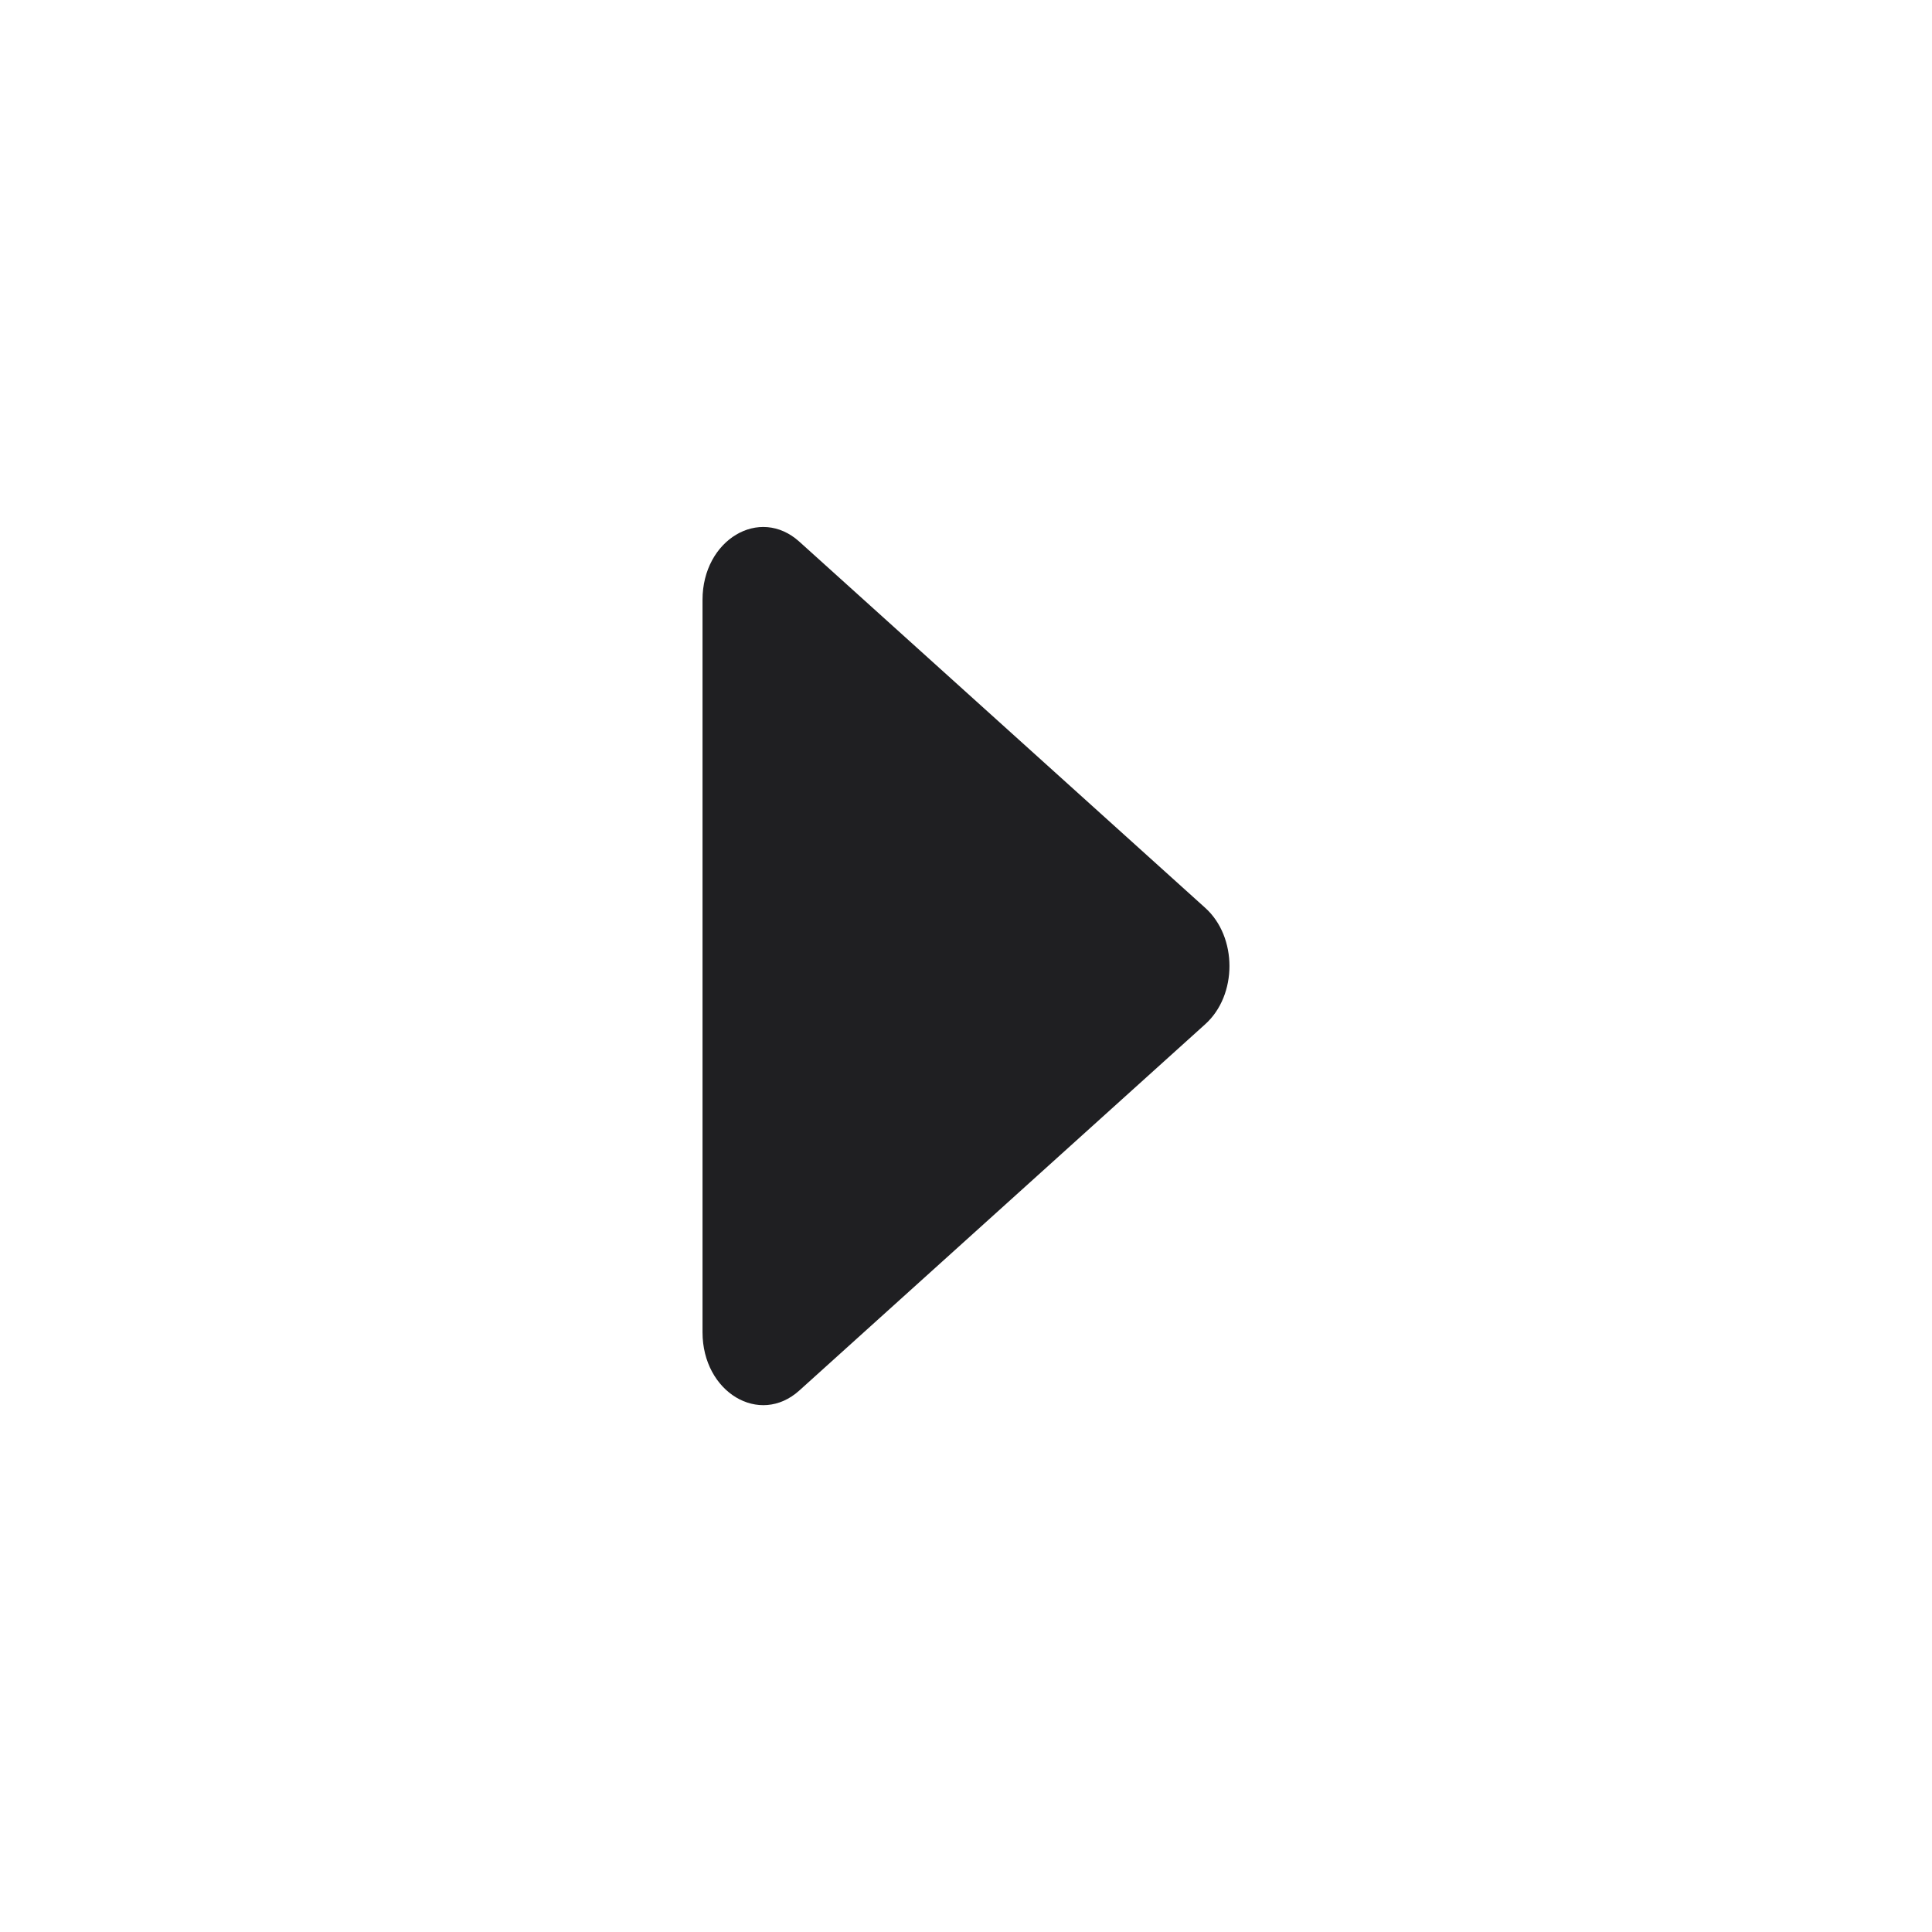
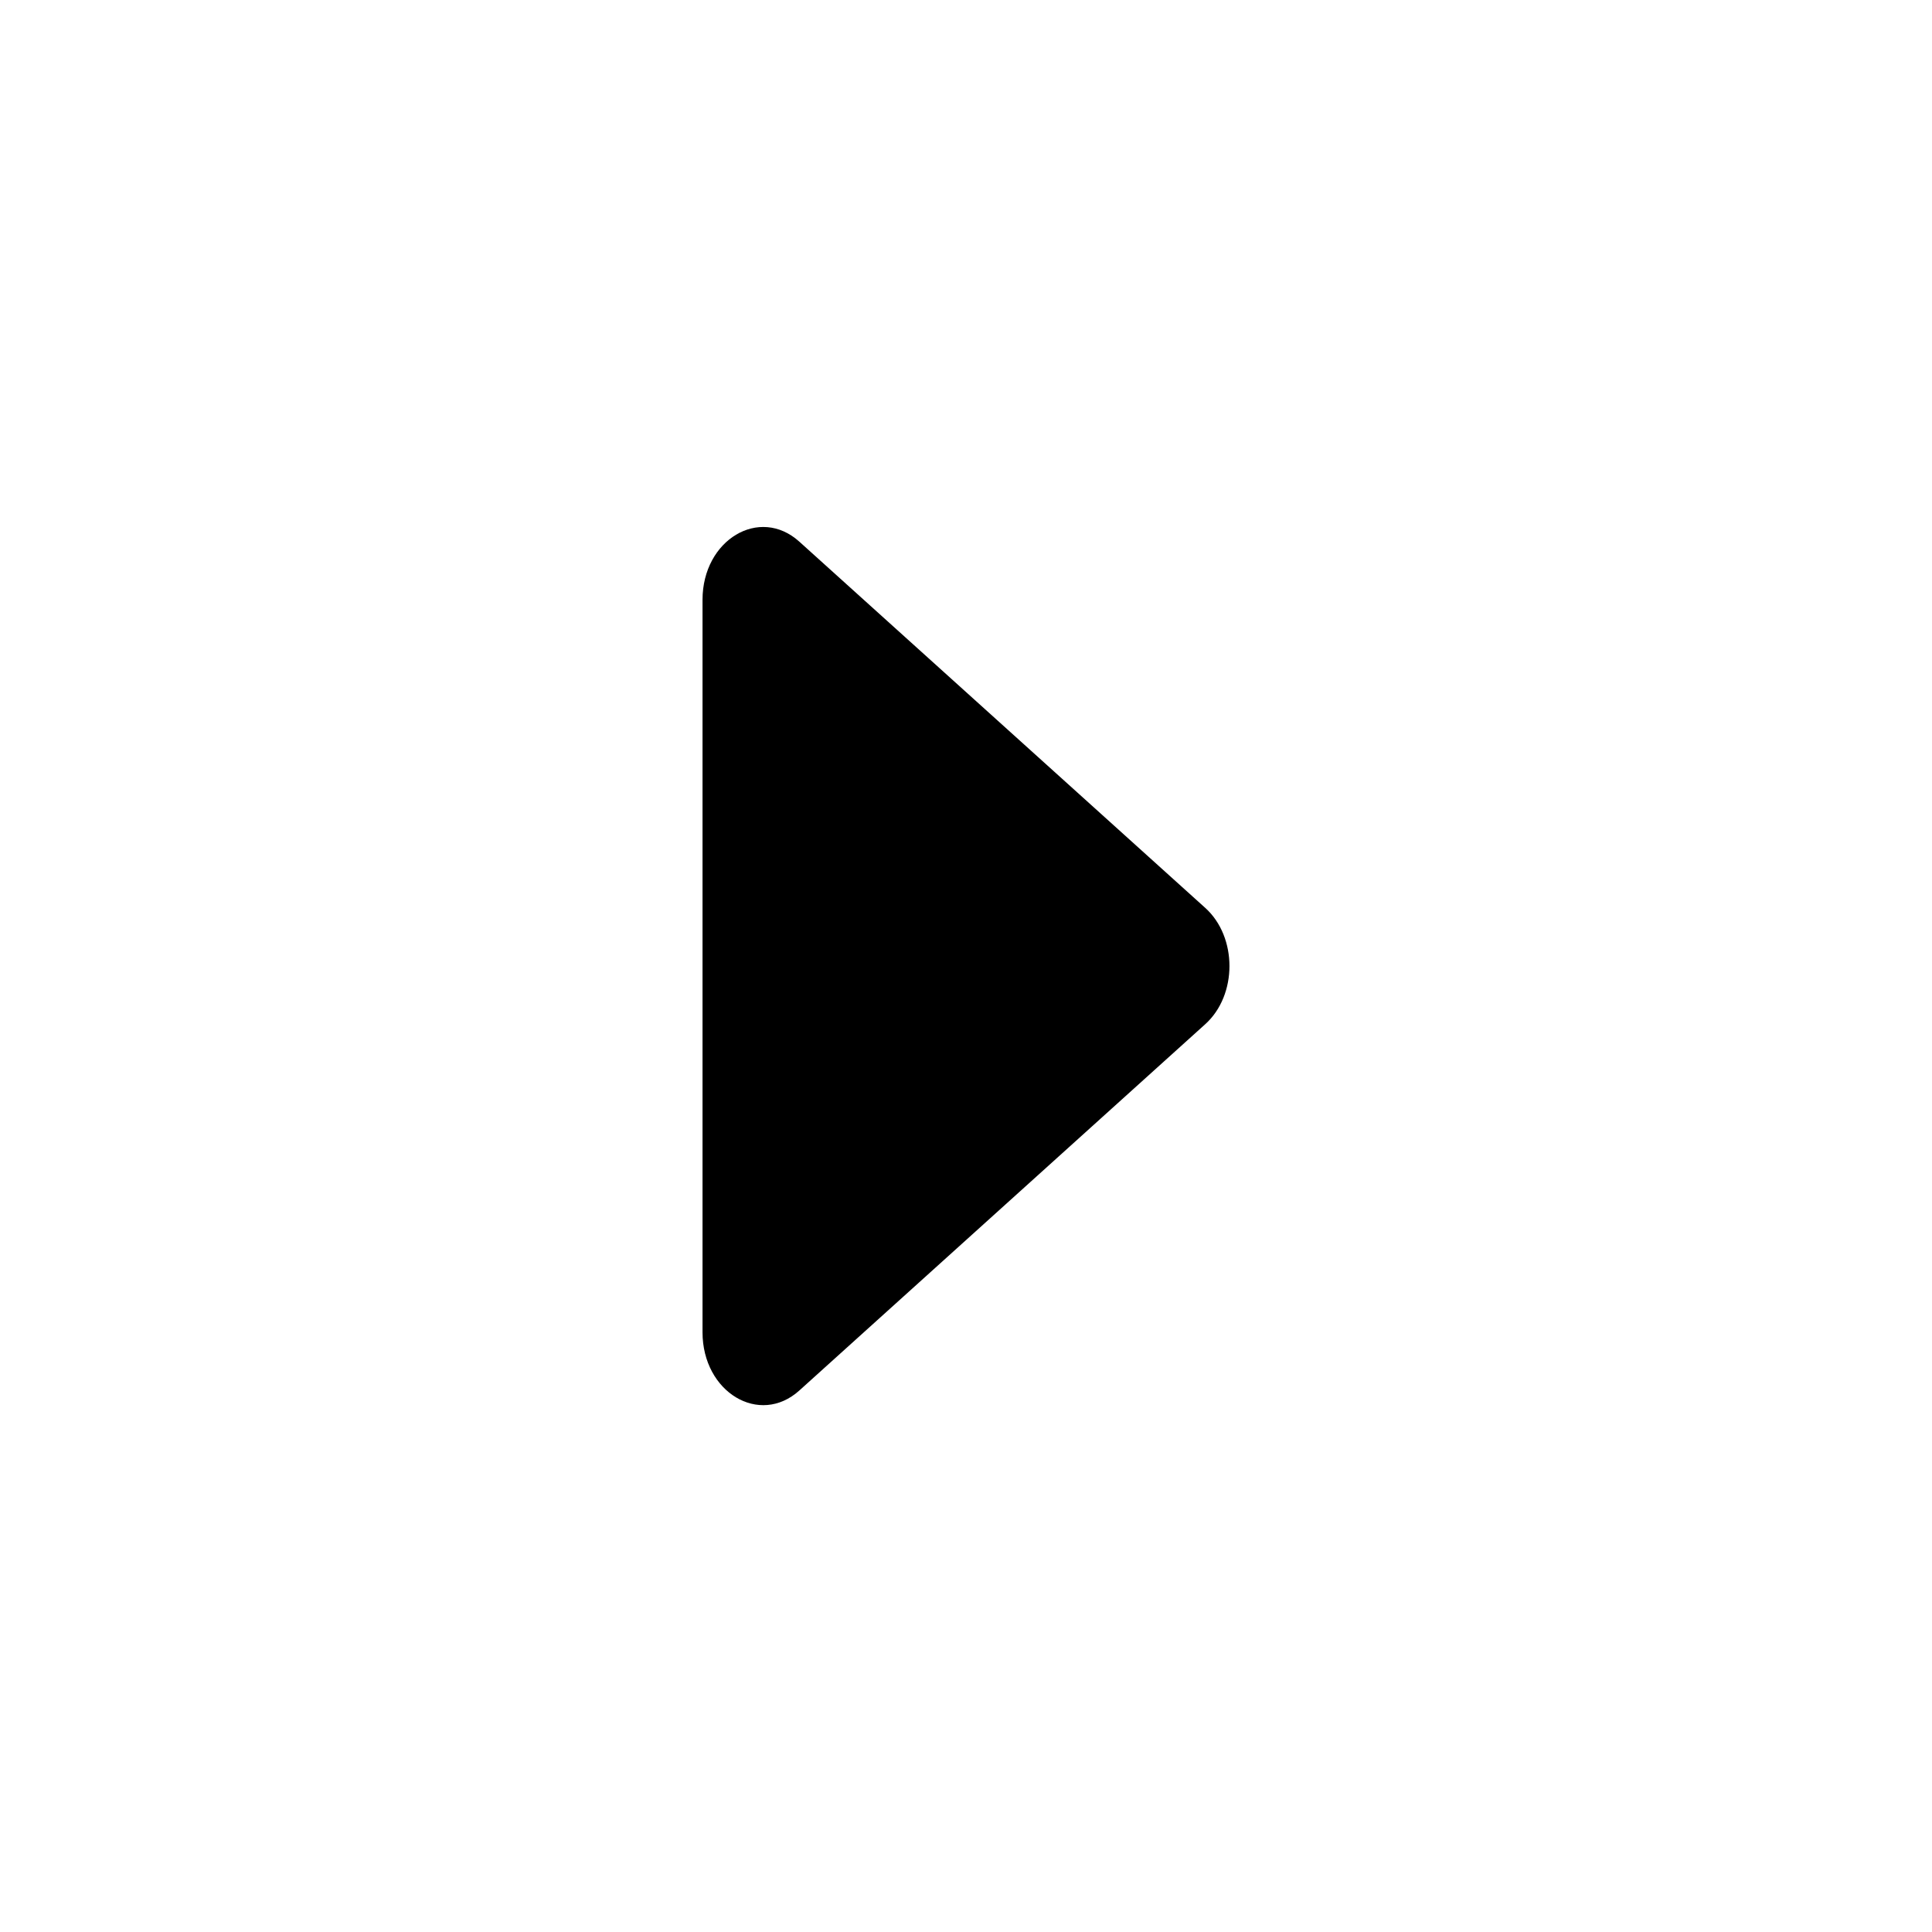
- <svg xmlns="http://www.w3.org/2000/svg" width="24" height="24" viewBox="0 0 24 24" fill="none">
-   <path d="M14.972 12.723C15.373 12.362 15.373 11.639 14.972 11.278L9.93 6.729C9.435 6.282 8.727 6.706 8.727 7.451V16.55C8.727 17.295 9.435 17.72 9.93 17.273L14.972 12.723Z" fill="#1F1F22" />
+ <svg xmlns="http://www.w3.org/2000/svg" viewBox="0 0 24 24" fill="none">
+   <path d="M14.972 12.723C15.373 12.362 15.373 11.639 14.972 11.278L9.93 6.729C9.435 6.282 8.727 6.706 8.727 7.451V16.55C8.727 17.295 9.435 17.72 9.93 17.273L14.972 12.723Z" fill="currentColor" />
</svg>
